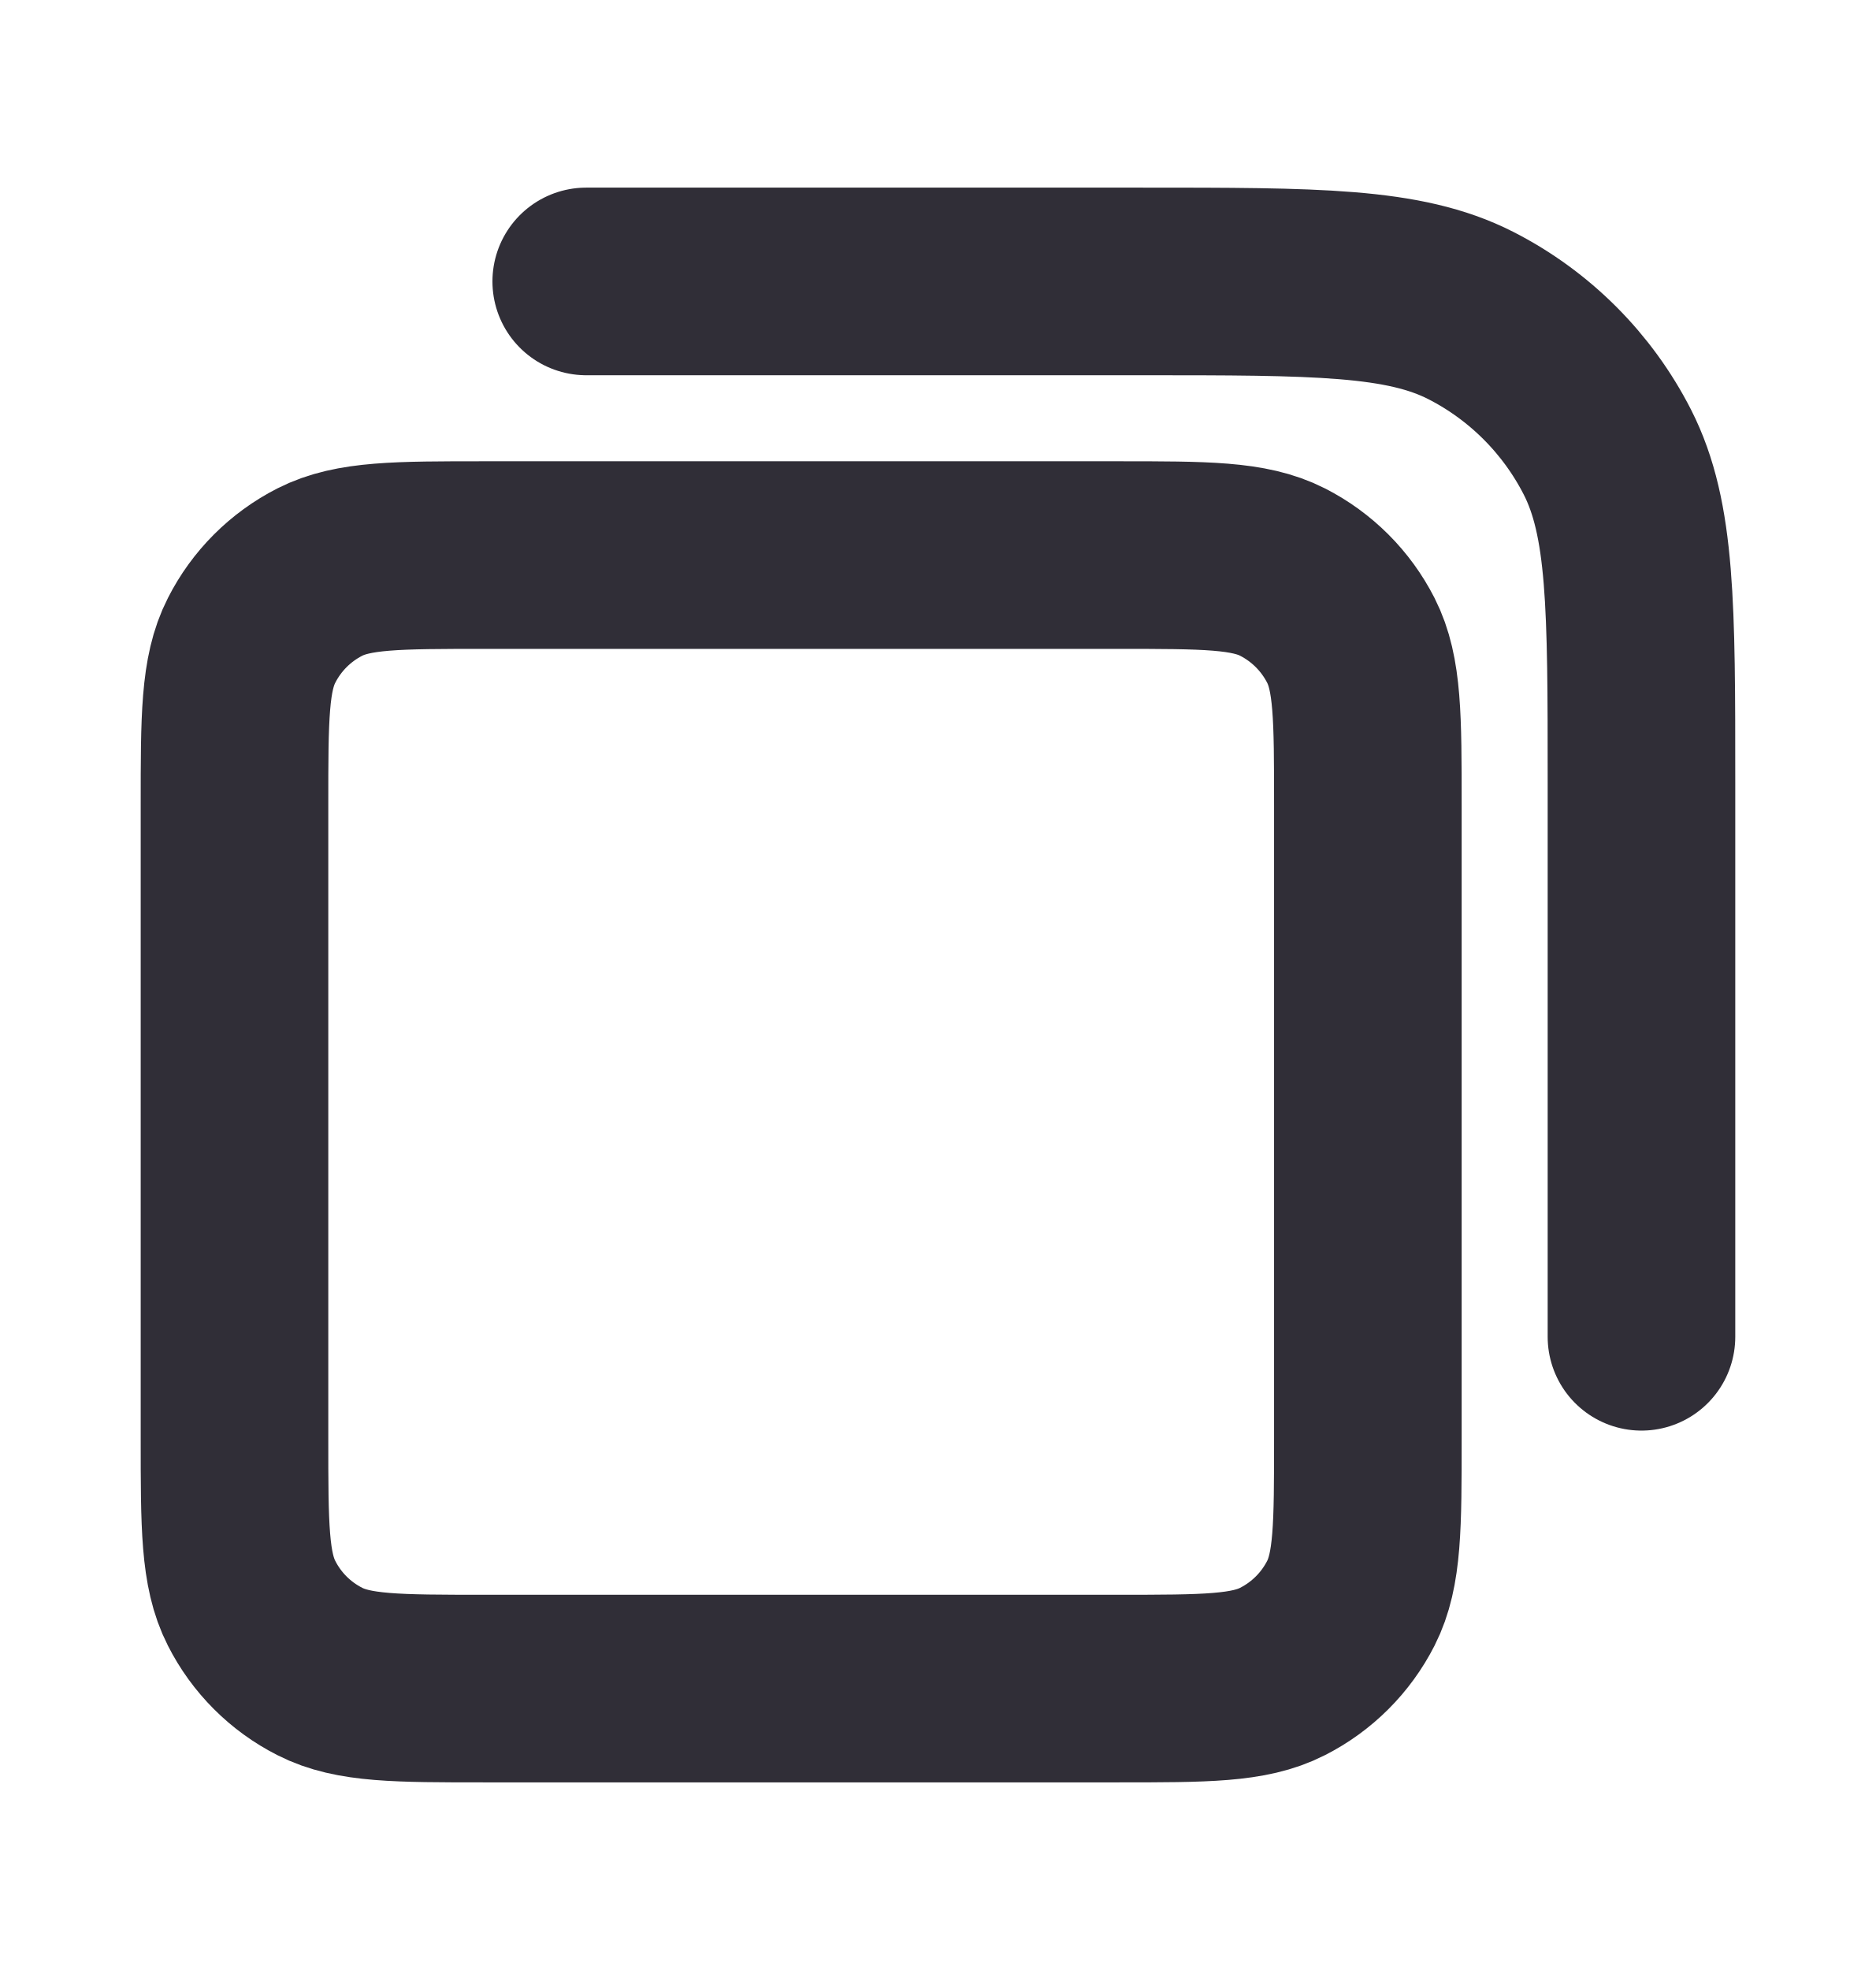
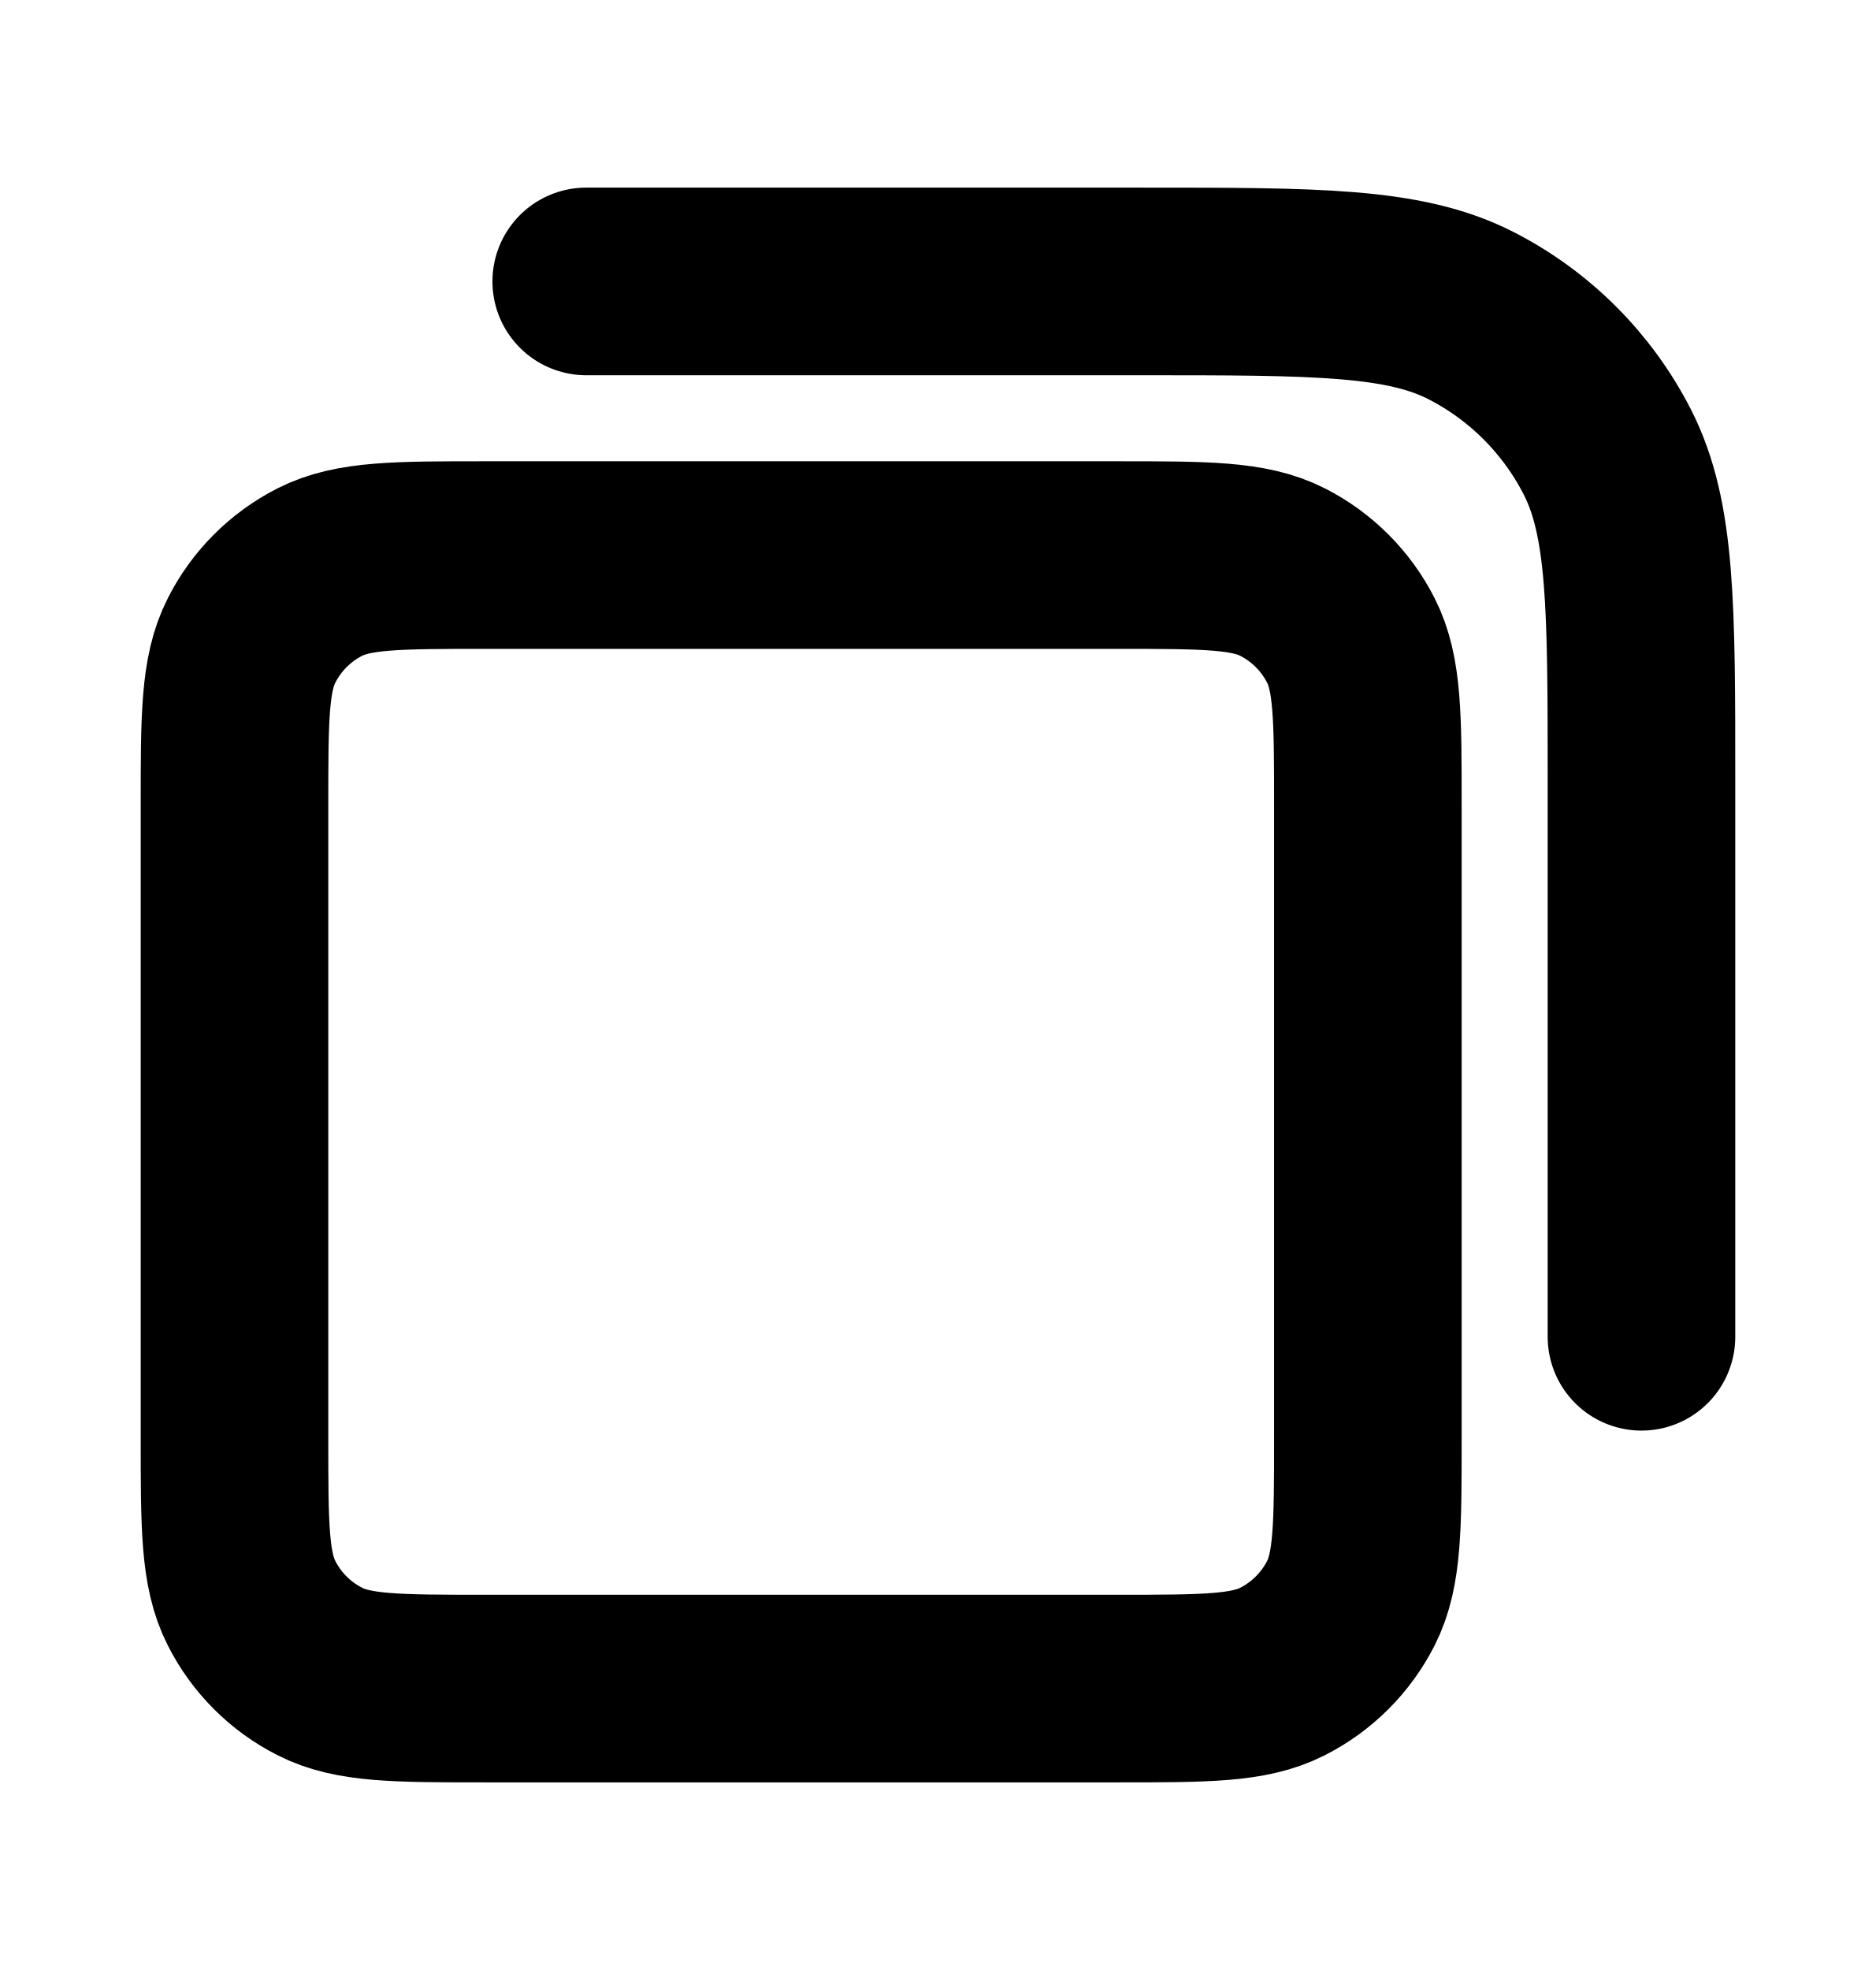
<svg xmlns="http://www.w3.org/2000/svg" width="20" height="21" viewBox="0 0 20 21" fill="none">
-   <path d="M6.25 3H12.167C14.034 3 14.967 3 15.68 3.363C16.307 3.683 16.817 4.193 17.137 4.82C17.5 5.533 17.5 6.466 17.5 8.333V14.25M5.167 18H11.917C12.85 18 13.317 18 13.673 17.818C13.987 17.659 14.242 17.404 14.402 17.09C14.583 16.733 14.583 16.267 14.583 15.333V8.583C14.583 7.65 14.583 7.183 14.402 6.827C14.242 6.513 13.987 6.258 13.673 6.098C13.317 5.917 12.85 5.917 11.917 5.917H5.167C4.233 5.917 3.767 5.917 3.41 6.098C3.096 6.258 2.841 6.513 2.682 6.827C2.5 7.183 2.5 7.65 2.5 8.583V15.333C2.5 16.267 2.5 16.733 2.682 17.09C2.841 17.404 3.096 17.659 3.41 17.818C3.767 18 4.233 18 5.167 18Z" stroke="#302E37" stroke-width="2" stroke-linecap="round" stroke-linejoin="round" />
+   <path d="M6.25 3H12.167C14.034 3 14.967 3 15.68 3.363C16.307 3.683 16.817 4.193 17.137 4.82C17.5 5.533 17.5 6.466 17.5 8.333V14.25M5.167 18H11.917C12.85 18 13.317 18 13.673 17.818C13.987 17.659 14.242 17.404 14.402 17.09C14.583 16.733 14.583 16.267 14.583 15.333V8.583C14.583 7.65 14.583 7.183 14.402 6.827C14.242 6.513 13.987 6.258 13.673 6.098C13.317 5.917 12.85 5.917 11.917 5.917H5.167C4.233 5.917 3.767 5.917 3.41 6.098C3.096 6.258 2.841 6.513 2.682 6.827C2.5 7.183 2.5 7.65 2.5 8.583V15.333C2.5 16.267 2.5 16.733 2.682 17.09C2.841 17.404 3.096 17.659 3.41 17.818C3.767 18 4.233 18 5.167 18Z" stroke="#000000" stroke-width="2" stroke-linecap="round" stroke-linejoin="round" />
</svg>
